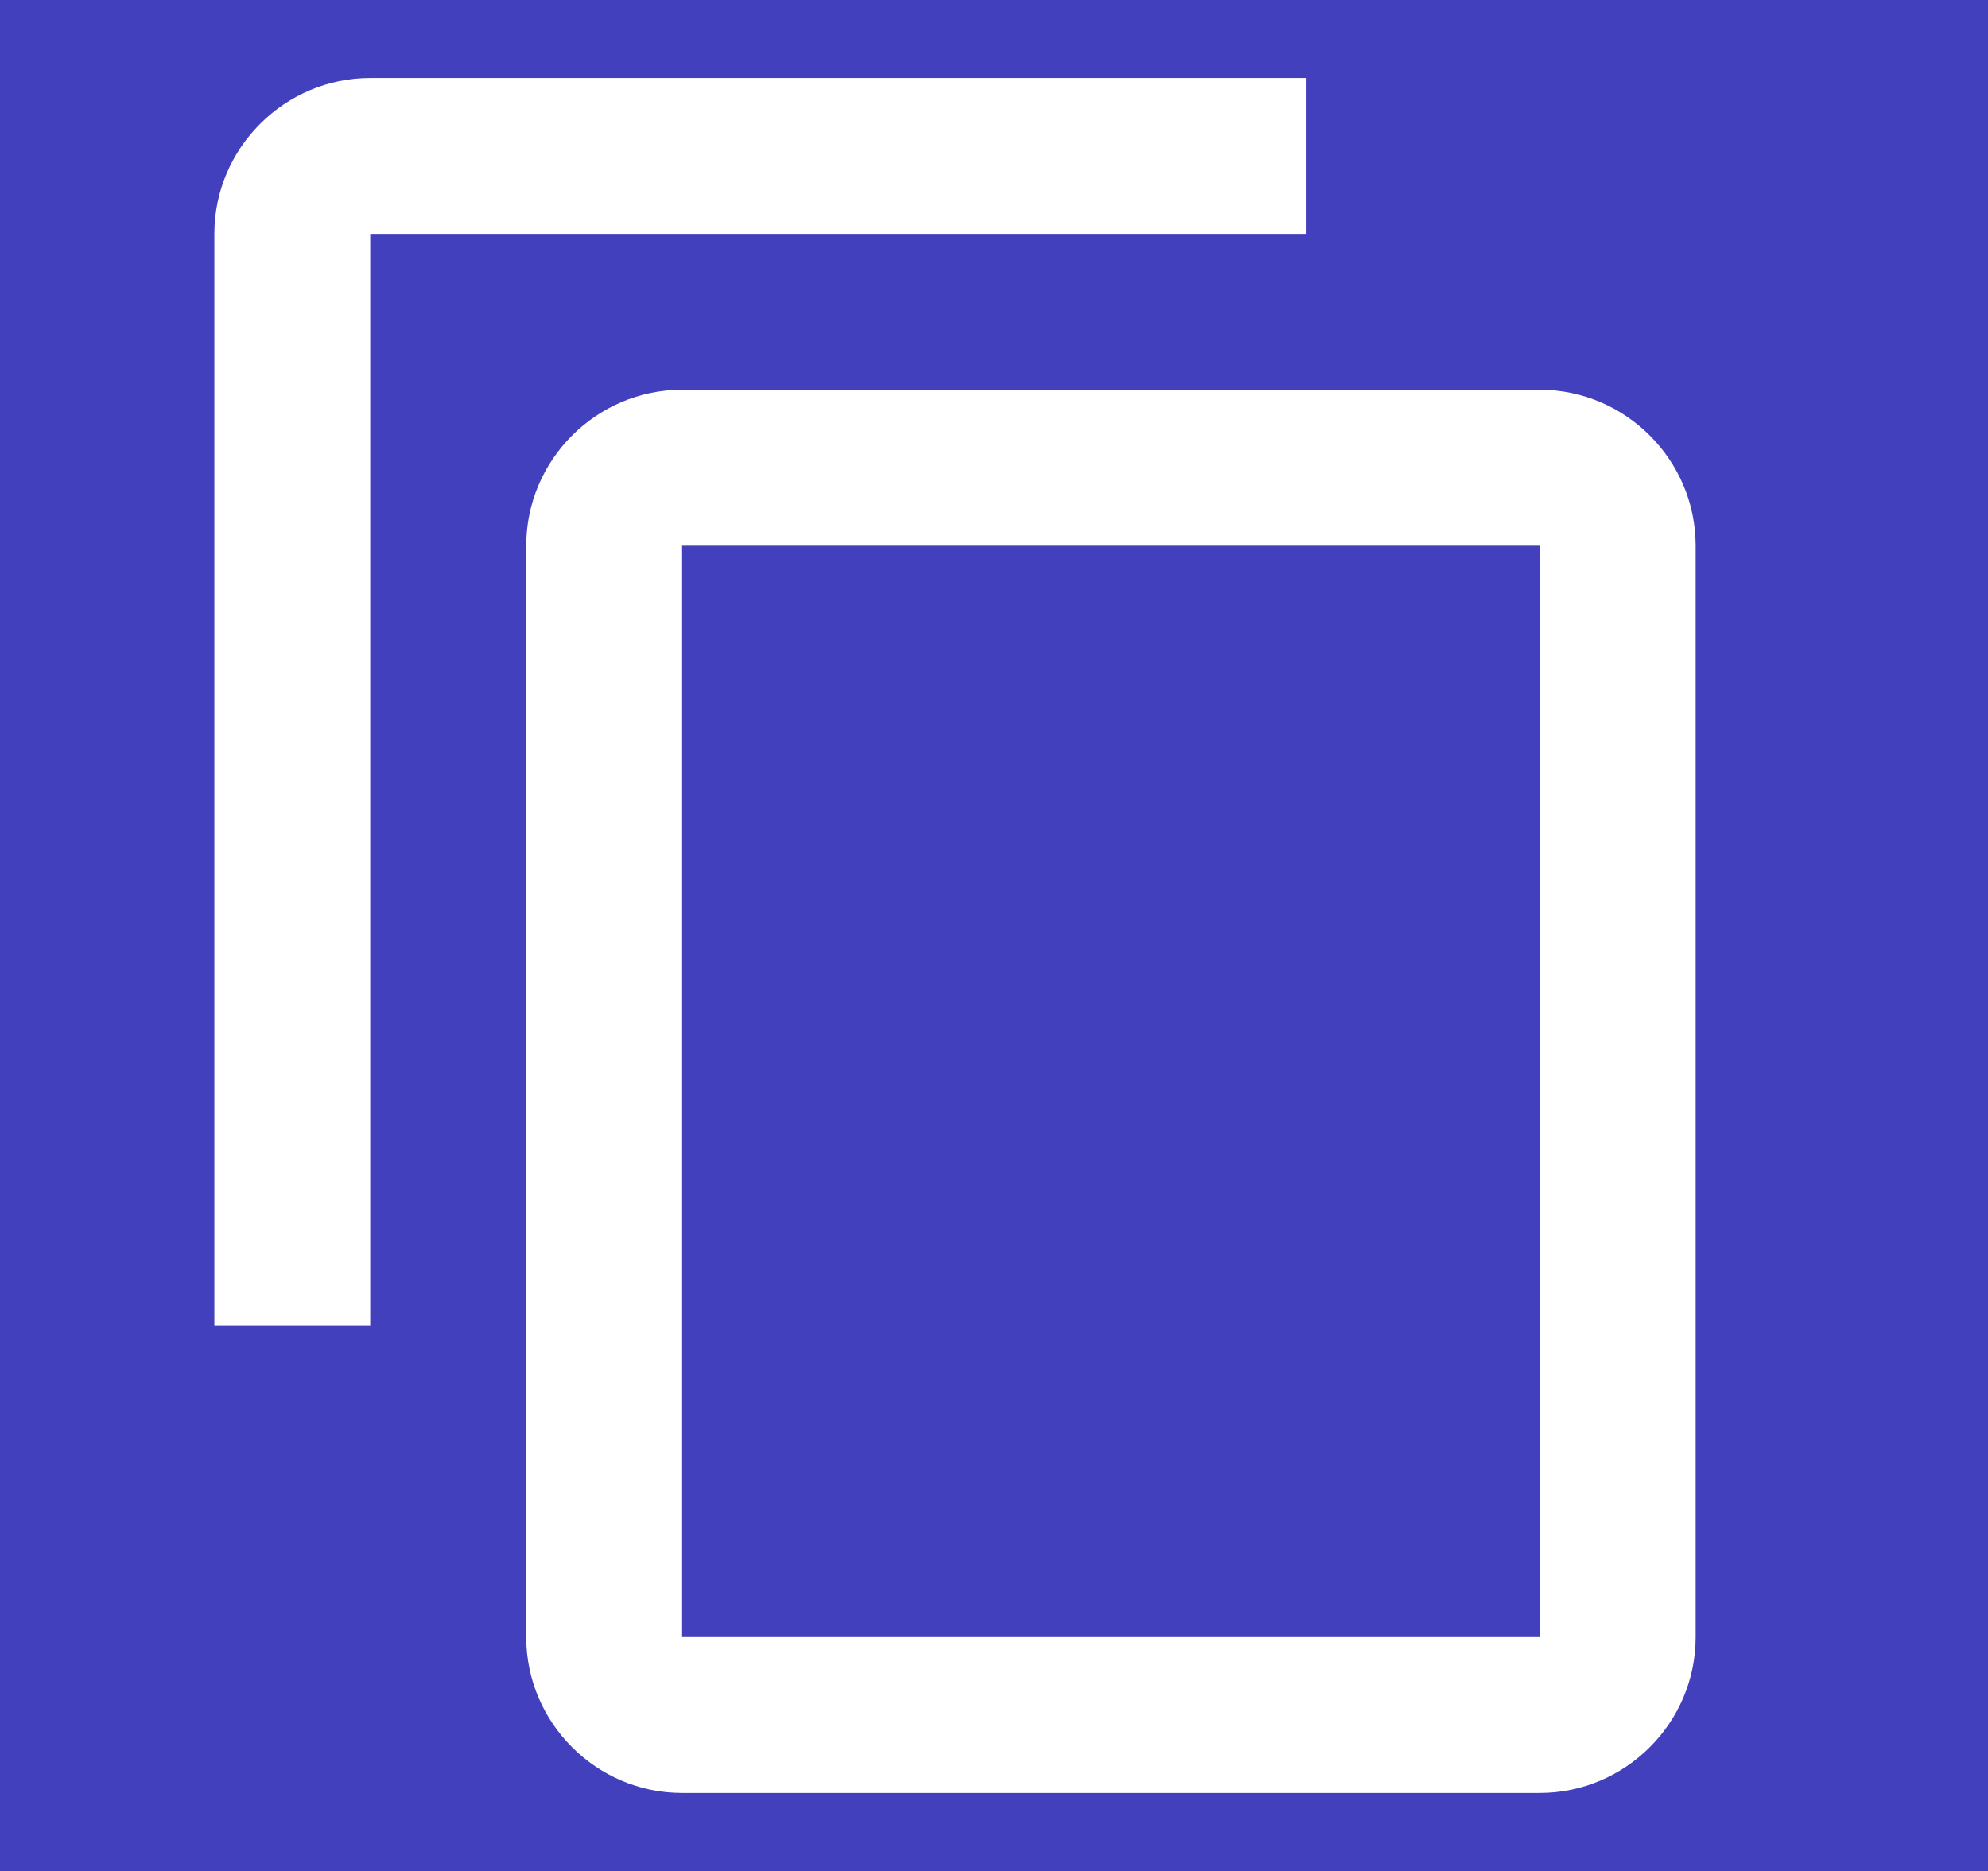
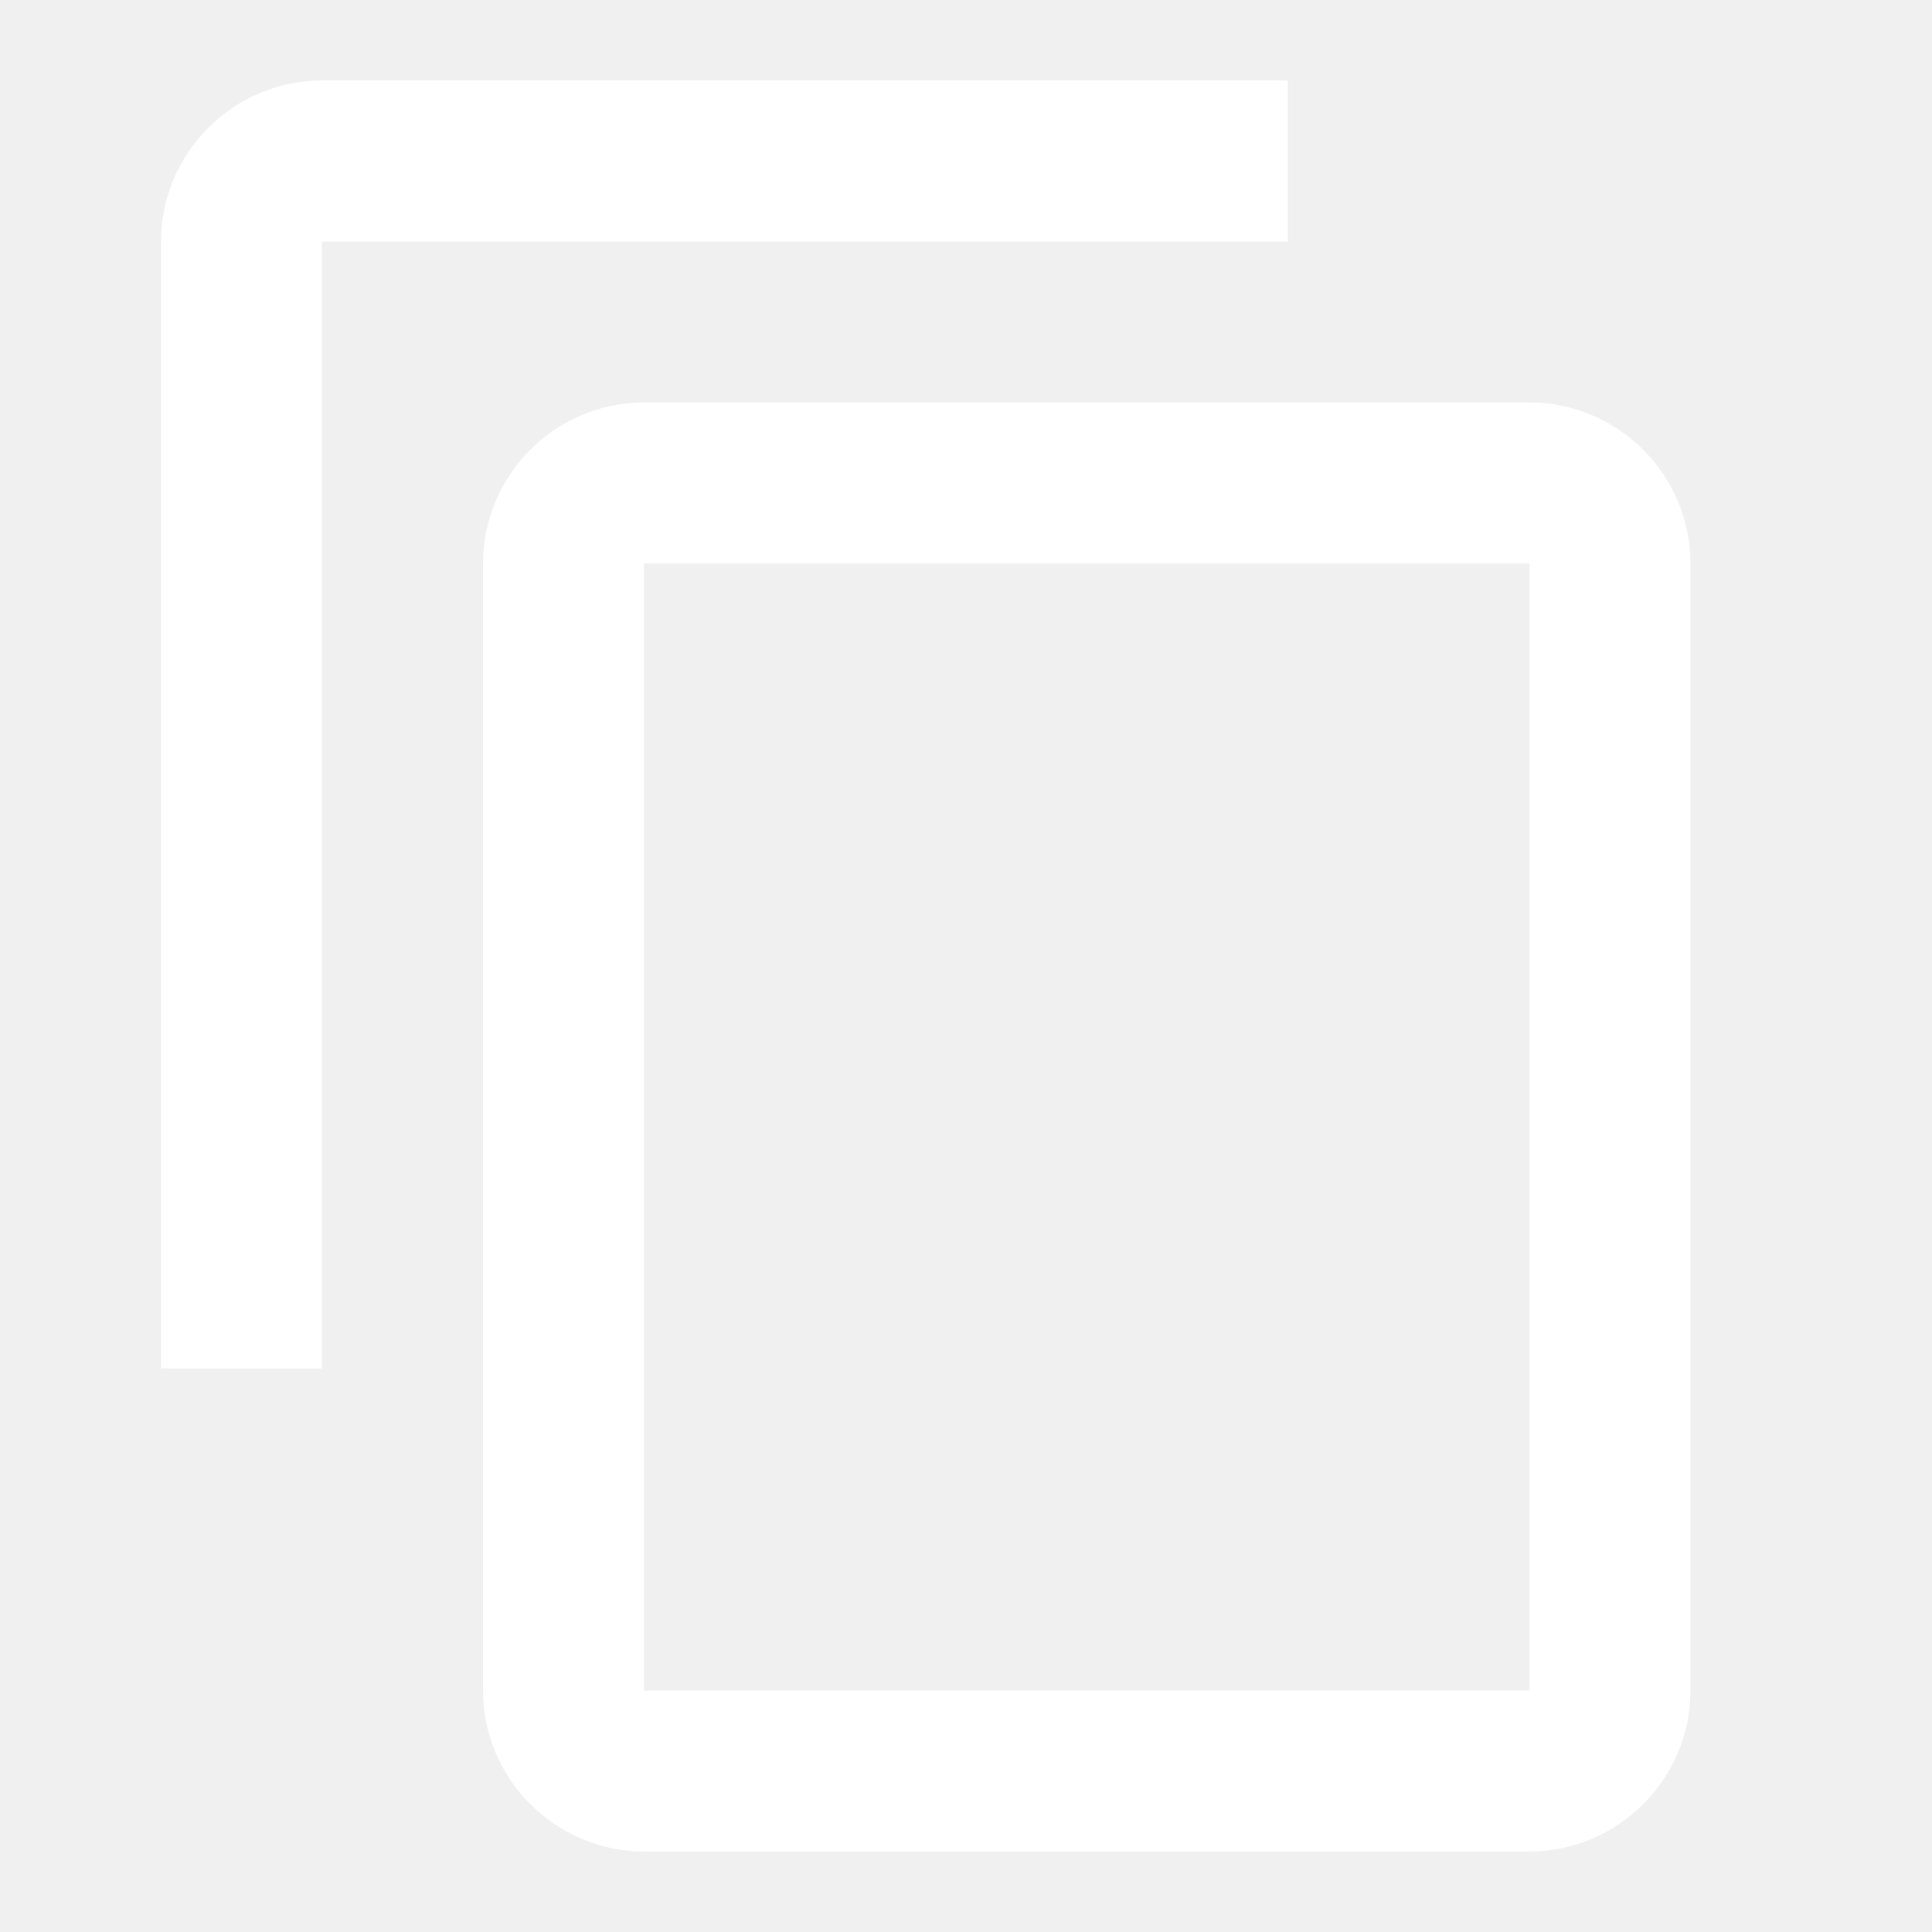
- <svg xmlns="http://www.w3.org/2000/svg" width="17" height="16" viewBox="0 0 17 16" fill="none">
-   <rect width="17" height="16" fill="#3A3A3A" />
+ <svg xmlns="http://www.w3.org/2000/svg" width="16" height="16" viewBox="0 0 16 16" fill="none">
  <g id="Components">
-     <path d="M-878 -2626C-878 -2627.1 -877.105 -2628 -876 -2628H1478C1479.1 -2628 1480 -2627.1 1480 -2626V4801C1480 4802.1 1479.1 4803 1478 4803H-876C-877.105 4803 -878 4802.1 -878 4801V-2626Z" fill="#404040" />
-     <g id="SpeakerPicker">
-       <g id="Frame 316">
-         <g id="Frame 24">
-           <rect x="-761.5" y="-15.5" width="828" height="47" rx="7.5" fill="white" />
-           <g id="Frame 260">
-             <g id="Frame 176">
-               <rect x="-157.5" y="-7" width="184" height="30" rx="15" fill="#4340BE" />
-               <g id="Content copy" clip-path="url(#clip0_0_1)">
-                 <path id="Vector" d="M11.166 0.667H3.166C2.433 0.667 1.833 1.267 1.833 2V11.333H3.166V2H11.166V0.667ZM13.166 3.333H5.833C5.1 3.333 4.5 3.933 4.5 4.667V14C4.5 14.733 5.1 15.333 5.833 15.333H13.166C13.9 15.333 14.5 14.733 14.5 14V4.667C14.5 3.933 13.9 3.333 13.166 3.333ZM13.166 14H5.833V4.667H13.166V14Z" fill="white" />
-               </g>
-               <rect x="-157.5" y="-7" width="184" height="30" rx="15" stroke="#DBDBDB" />
-             </g>
-           </g>
-           <rect x="-761.5" y="-15.5" width="828" height="47" rx="7.5" stroke="#DBDBDB" />
-         </g>
-       </g>
+     <g id="Content copy" clip-path="url(#clip0_0_1)">
+       <path id="Vector" d="M10.666 0.667H2.666C1.933 0.667 1.333 1.267 1.333 2V11.333H2.666V2H10.666V0.667ZM12.666 3.333H5.333C4.6 3.333 4 3.933 4 4.667V14C4 14.733 4.6 15.333 5.333 15.333H12.666C13.4 15.333 14 14.733 14 14V4.667C14 3.933 13.4 3.333 12.666 3.333ZM12.666 14H5.333V4.667H12.666V14Z" fill="white" />
    </g>
-     <path d="M-876 -2627H1478V-2629H-876V-2627ZM1479 -2626V4801H1481V-2626H1479ZM1478 4802H-876V4804H1478V4802ZM-877 4801V-2626H-879V4801H-877ZM-876 4802C-876.552 4802 -877 4801.55 -877 4801H-879C-879 4802.66 -877.657 4804 -876 4804V4802ZM1479 4801C1479 4801.55 1478.55 4802 1478 4802V4804C1479.66 4804 1481 4802.66 1481 4801H1479ZM1478 -2627C1478.55 -2627 1479 -2626.55 1479 -2626H1481C1481 -2627.66 1479.66 -2629 1478 -2629V-2627ZM-876 -2629C-877.657 -2629 -879 -2627.66 -879 -2626H-877C-877 -2626.55 -876.552 -2627 -876 -2627V-2629Z" fill="black" fill-opacity="0.1" />
+     <path d="M-1101 -2598H1253V-2600H-1101V-2598ZM1254 -2597V4830H1256V-2597H1254ZM1253 4831H-1101V4833H1253V4831ZM-1102 4830V-2597H-1104V4830H-1102ZM-1101 4831C-1101.55 4831 -1102 4830.55 -1102 4830H-1104C-1104 4831.66 -1102.66 4833 -1101 4833V4831ZM1254 4830C1254 4830.55 1253.55 4831 1253 4831V4833C1254.66 4833 1256 4831.66 1256 4830H1254ZM1253 -2598C1253.55 -2598 1254 -2597.55 1254 -2597H1256C1256 -2598.66 1254.66 -2600 1253 -2600V-2598ZM-1101 -2600C-1102.66 -2600 -1104 -2598.66 -1104 -2597H-1102C-1102 -2597.55 -1101.55 -2598 -1101 -2598V-2600Z" fill="black" fill-opacity="0.1" />
  </g>
  <defs>
    <clipPath id="clip0_0_1">
-       <rect width="16" height="16" fill="white" transform="translate(0.5)" />
+       <rect width="16" height="16" fill="white" />
    </clipPath>
  </defs>
</svg>
